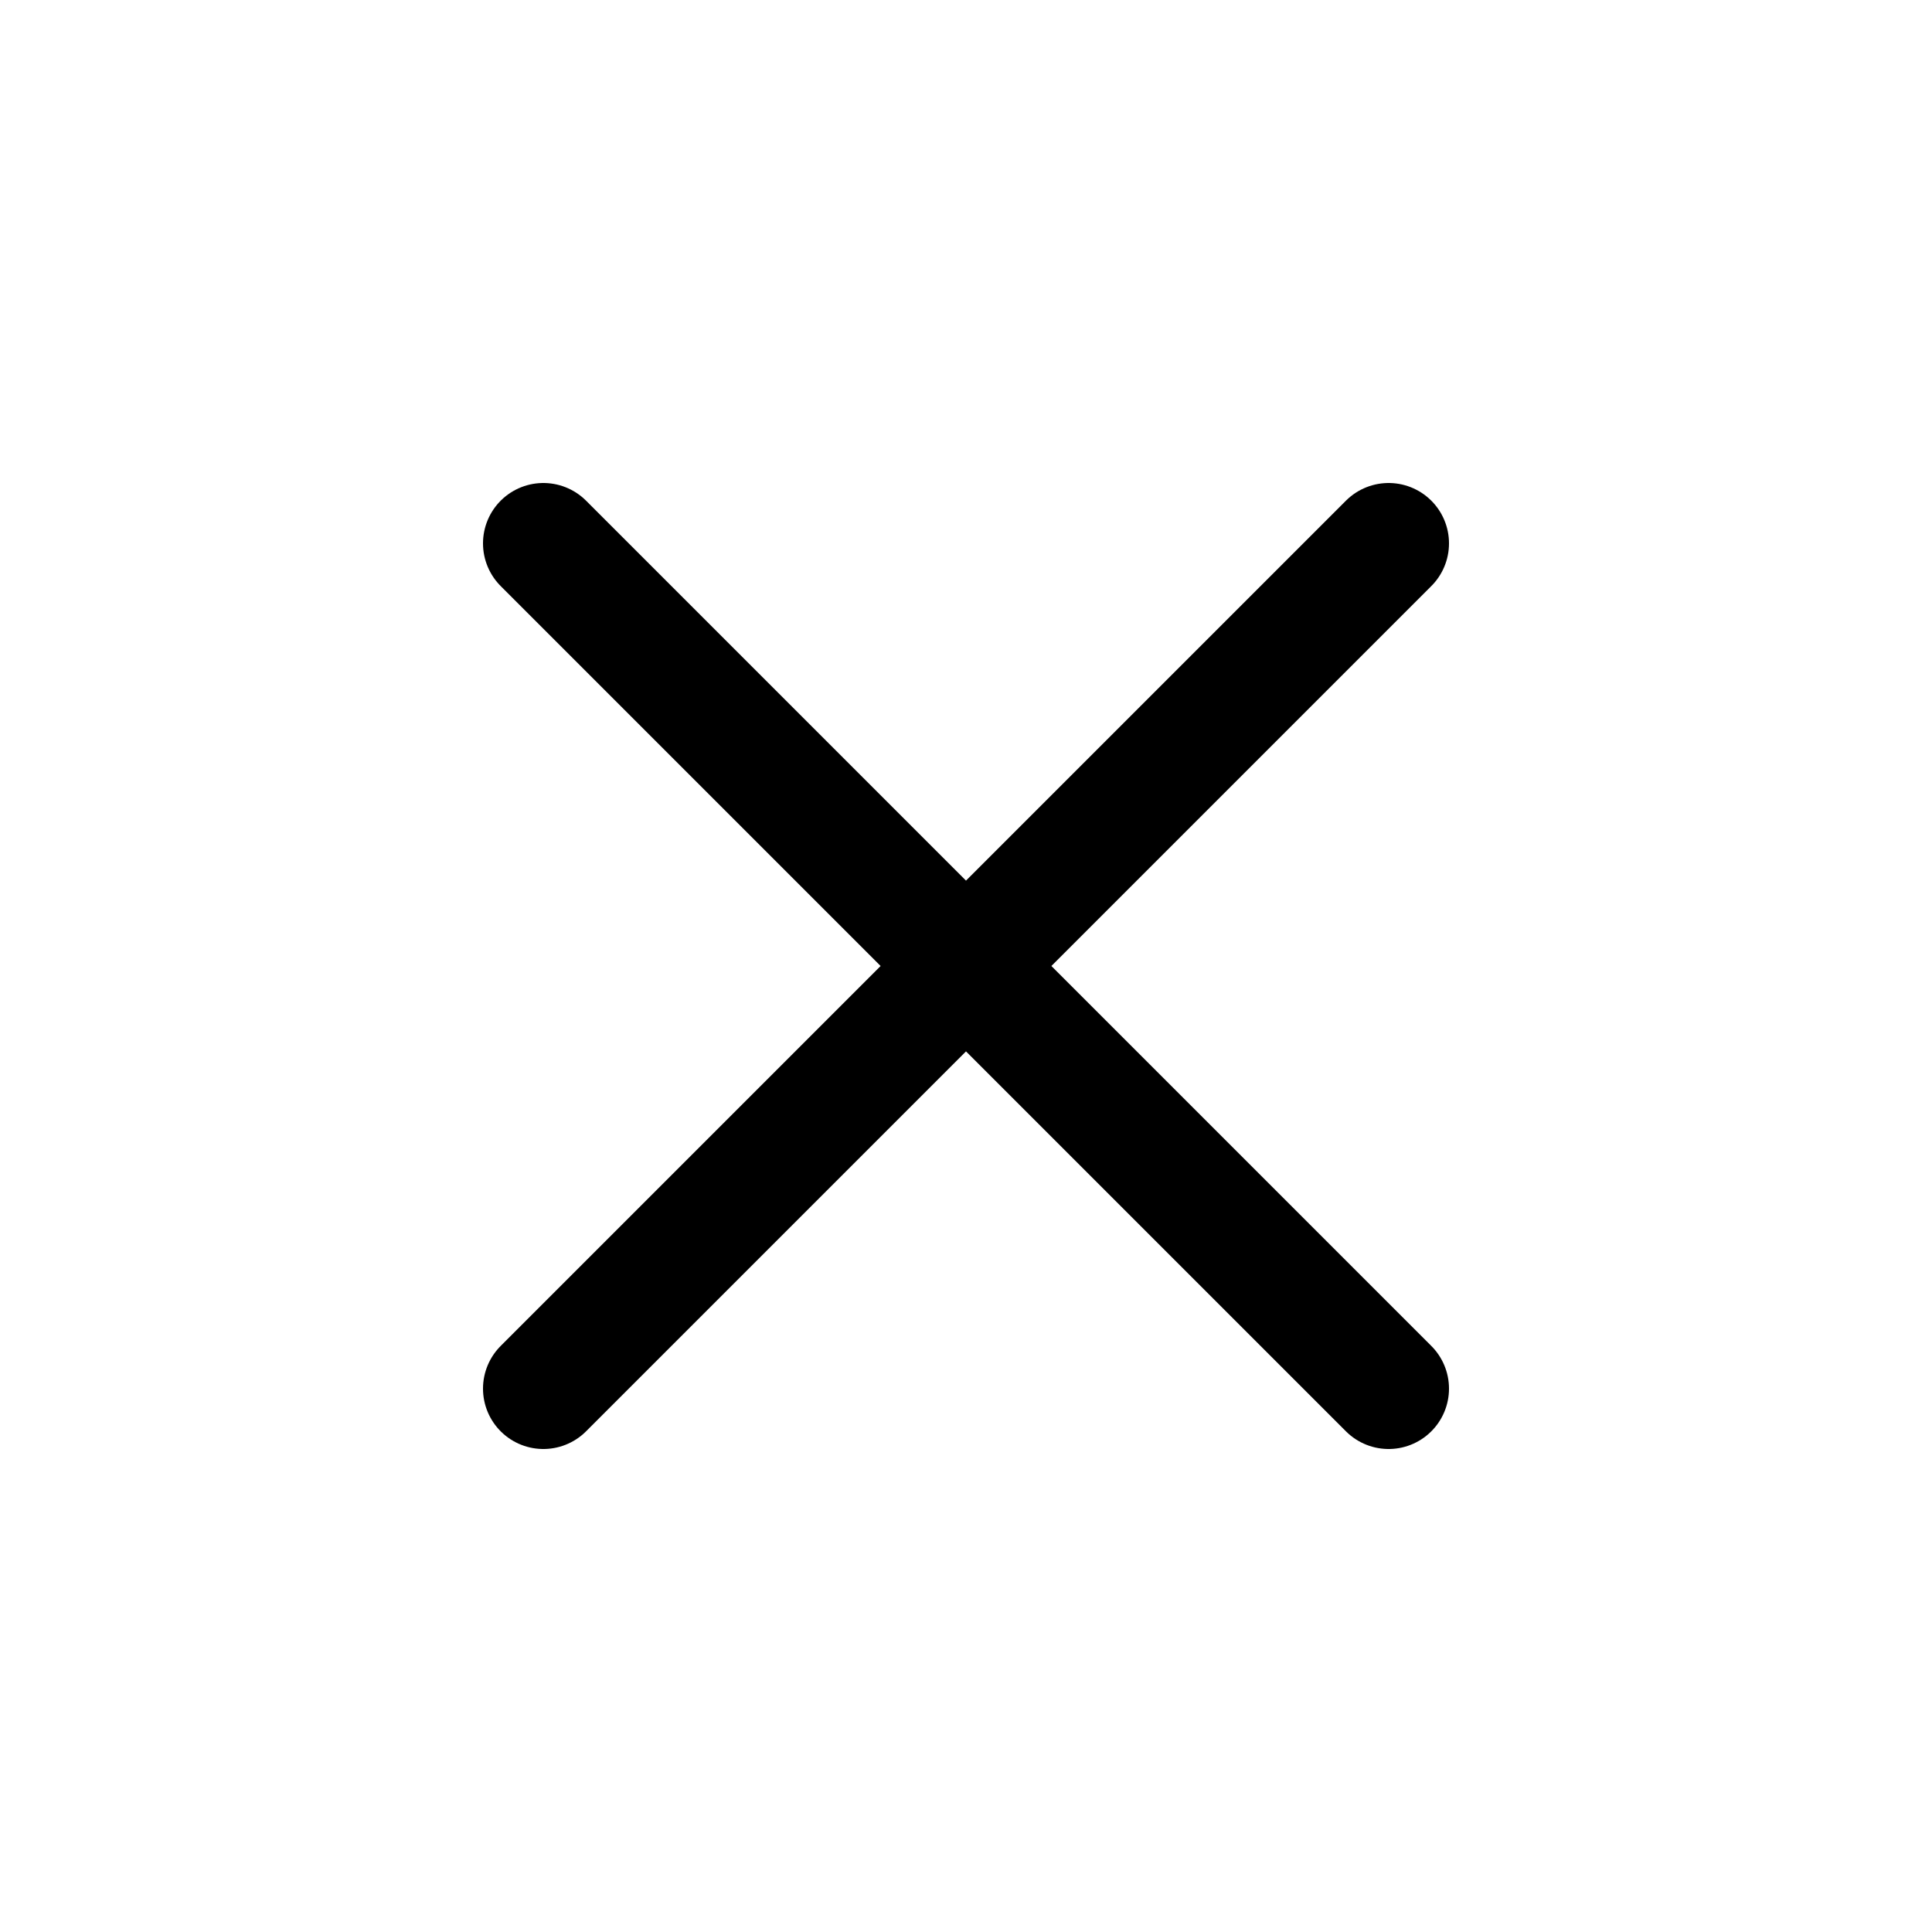
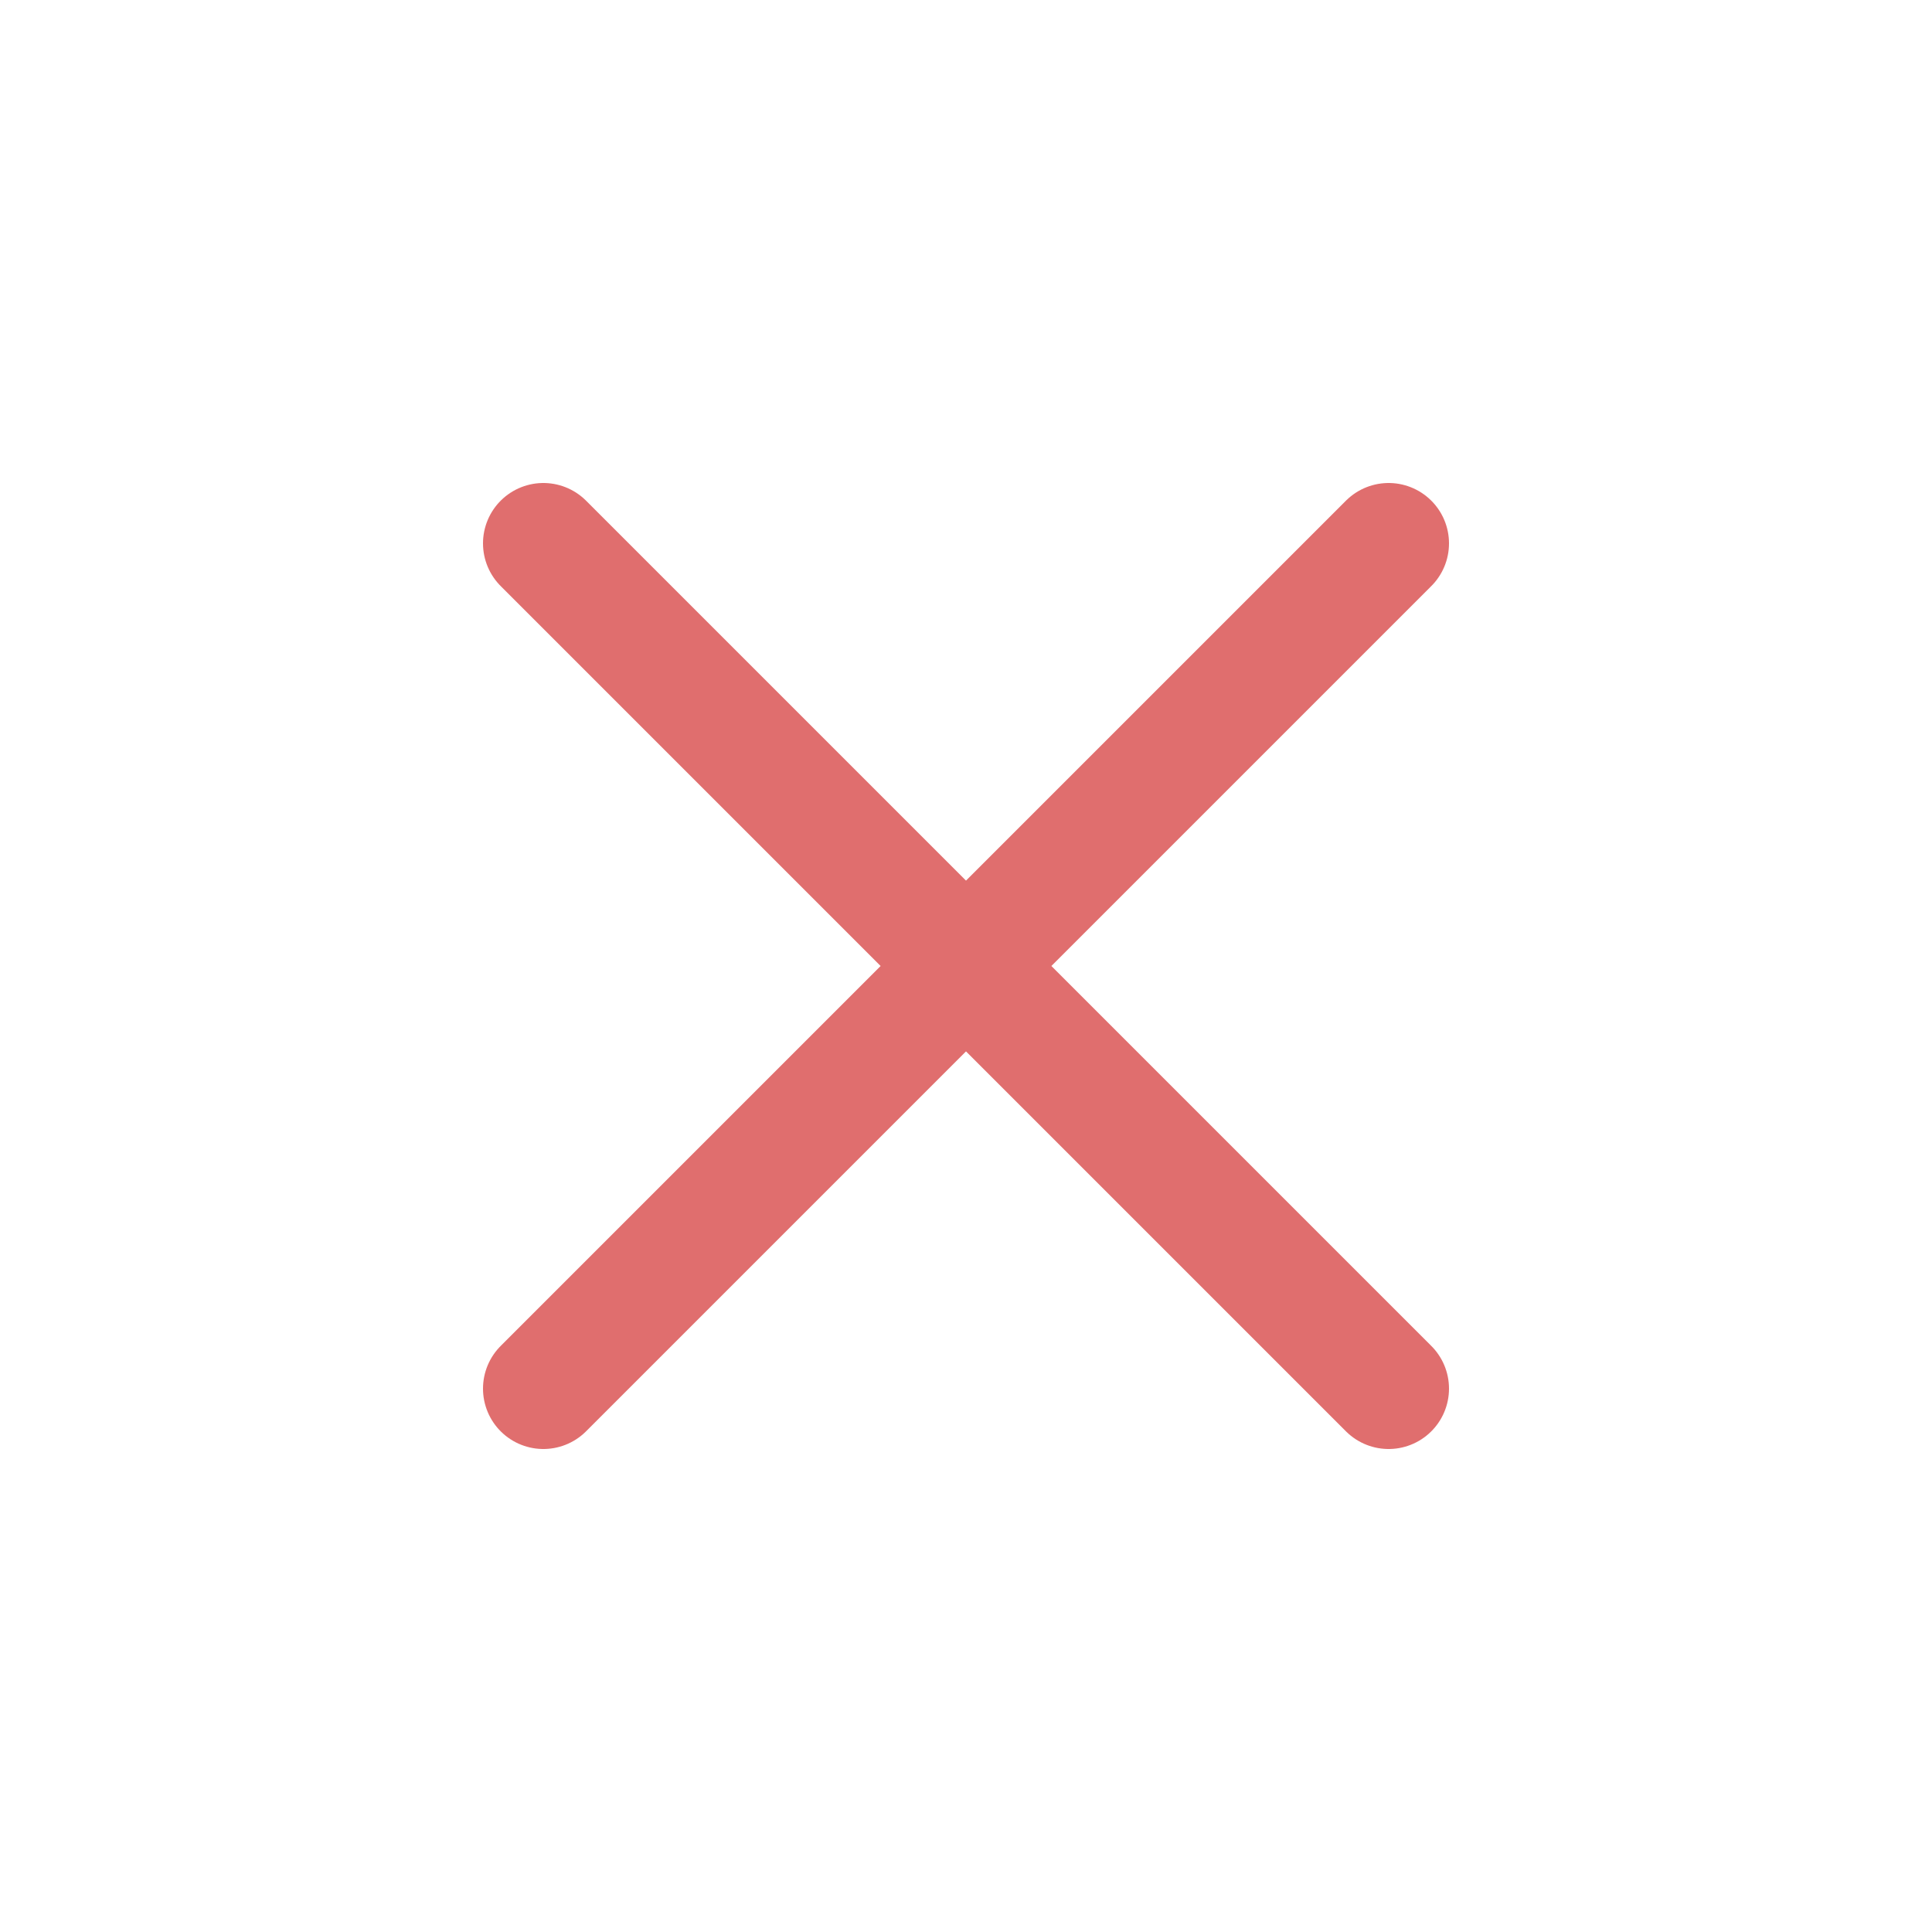
<svg xmlns="http://www.w3.org/2000/svg" class="ionicon" viewBox="0 0 512 512">
-   <path fill="none" stroke="currentColor" stroke-linecap="round" stroke-linejoin="round" stroke-width="32" d="M368 368L144 144M368 144L144 368" />
+   <path fill="none" stroke="#E06E6E" stroke-linecap="round" stroke-linejoin="round" stroke-width="32" d="M368 368L144 144M368 144L144 368" />
</svg>
